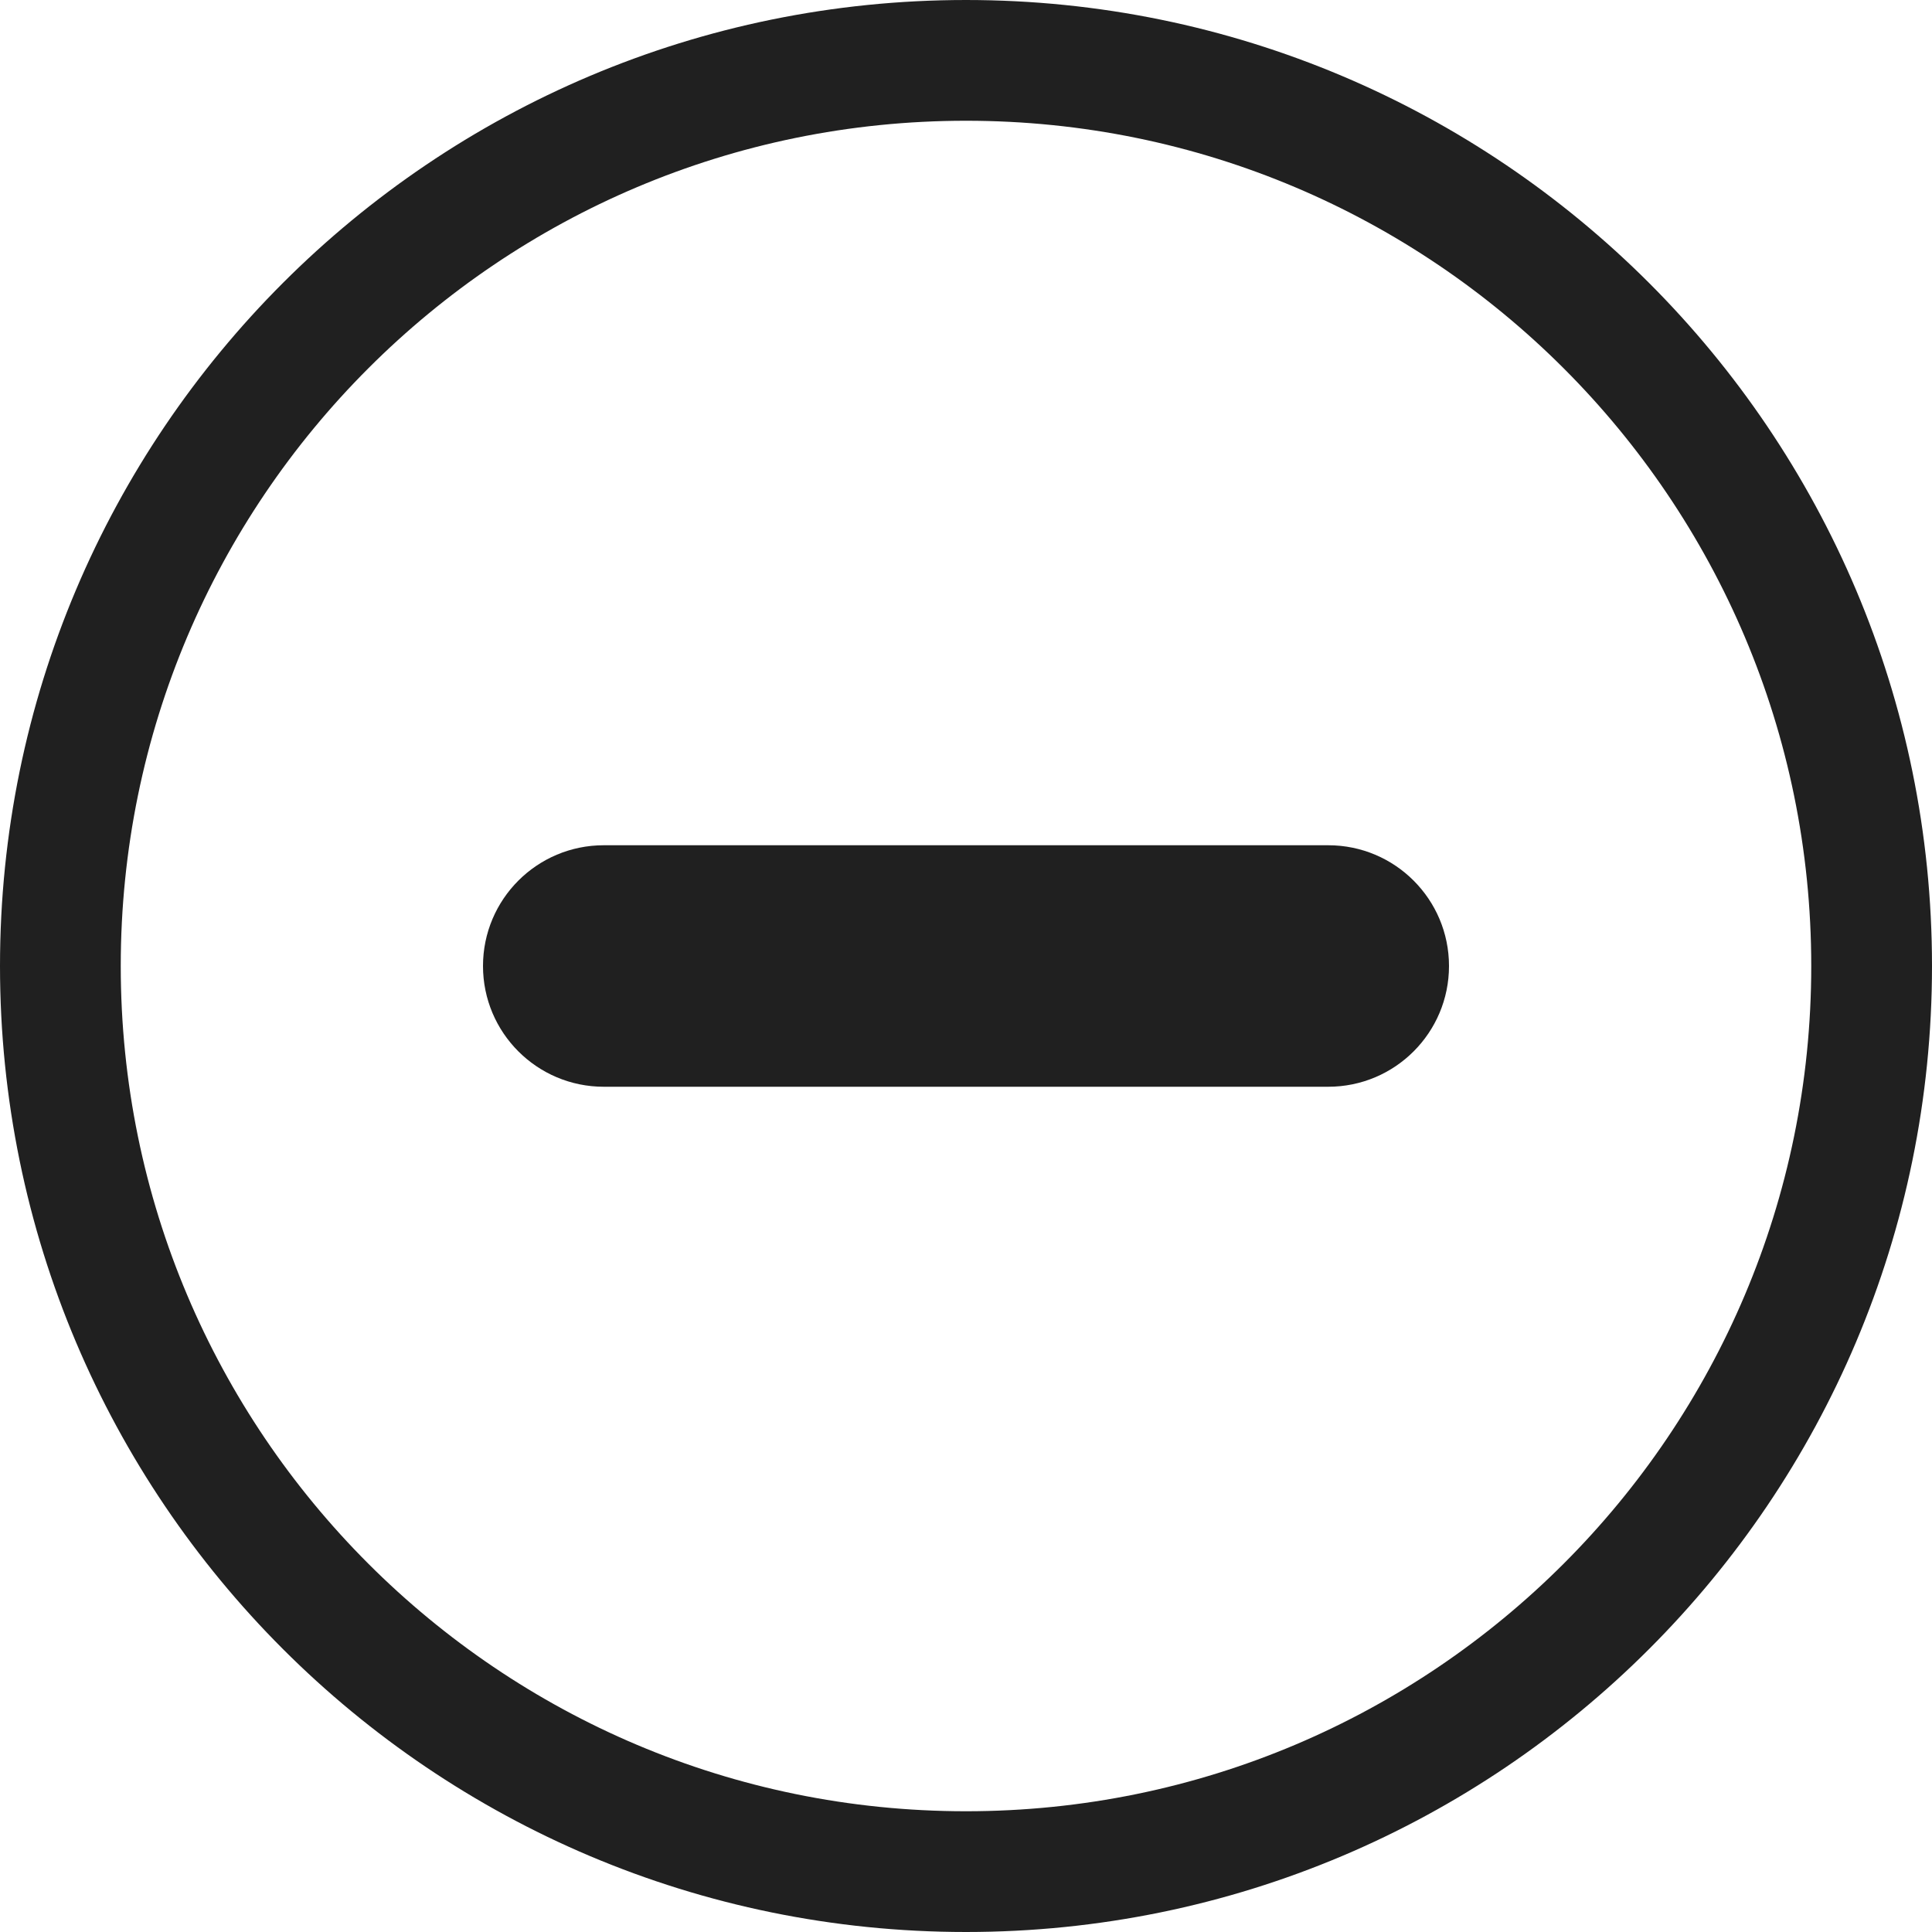
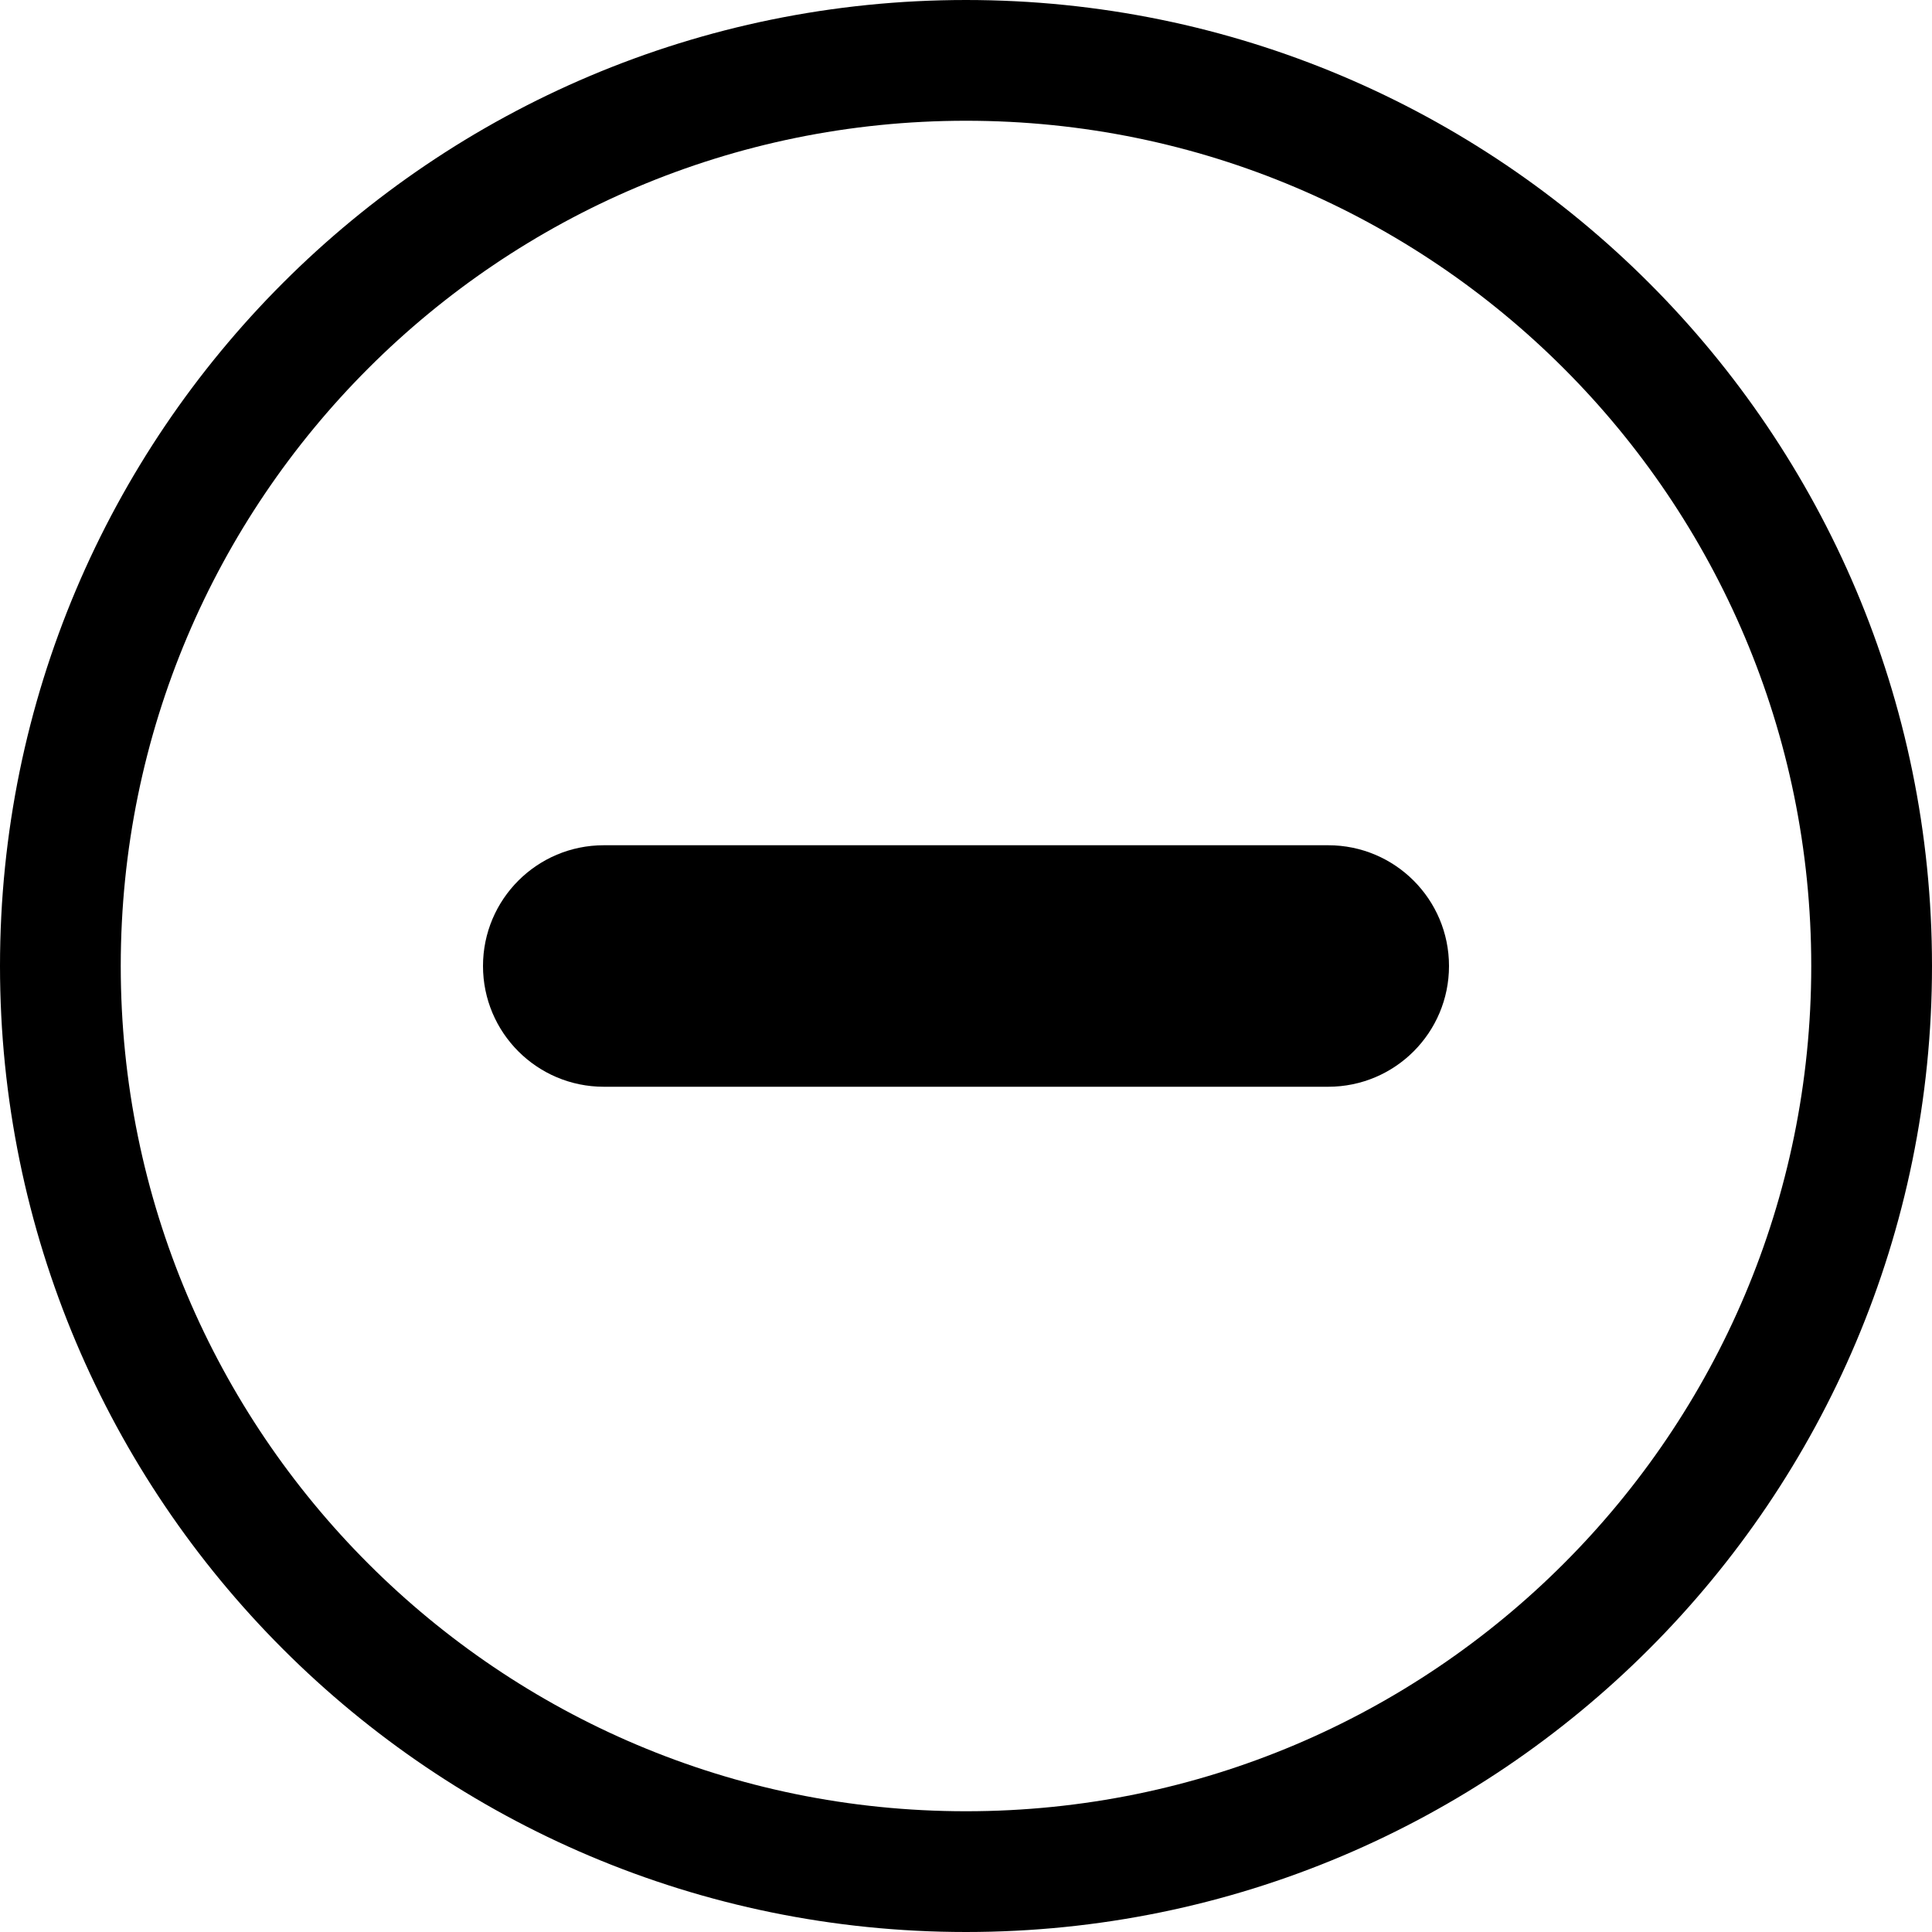
<svg xmlns="http://www.w3.org/2000/svg" fill="none" viewBox="0 0 16 16">
-   <circle class="ti-background" cx="8" cy="8" r="7.5" stroke="#202020" />
-   <rect class="ti-foreground" width="8" height="2" x="4" y="7" fill="#202020" rx="1" />
+   <circle class="ti-background" cx="8" cy="8" r="7.5" stroke="currentColor" fill="none" />
+   <rect class="ti-foreground" width="8" height="2" x="4" y="7" fill="currentColor" rx="1" />
</svg>
